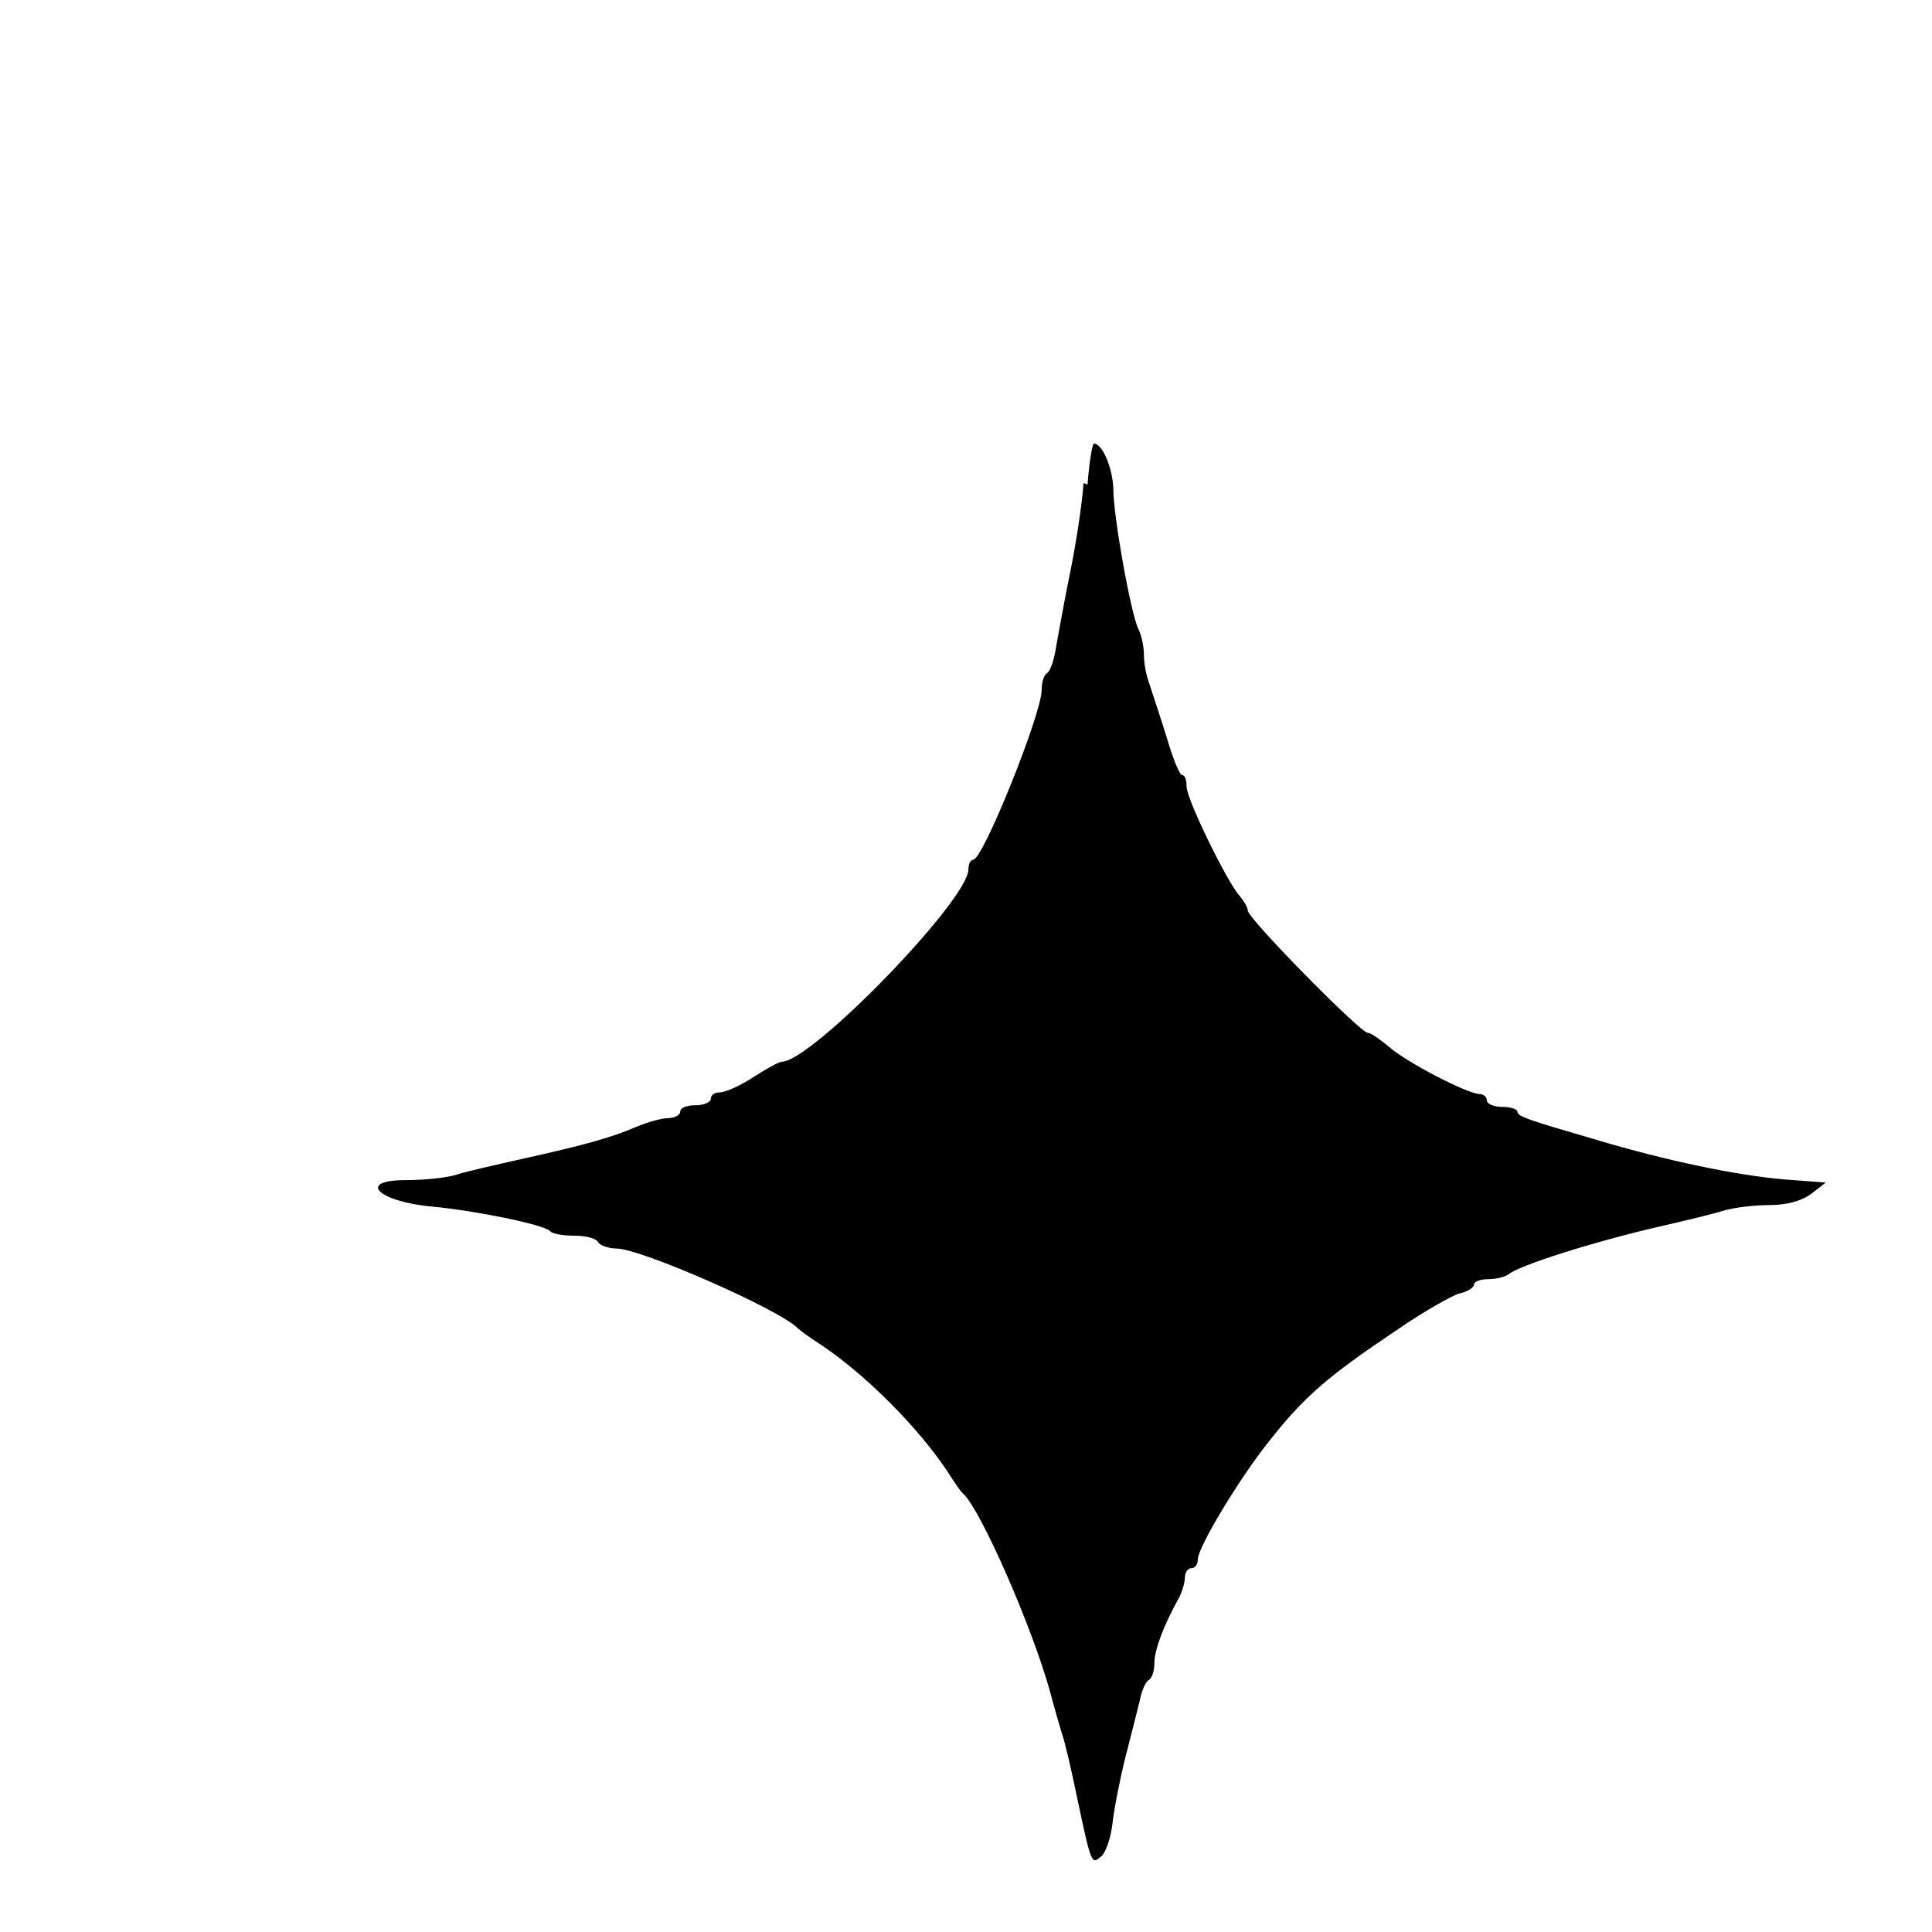
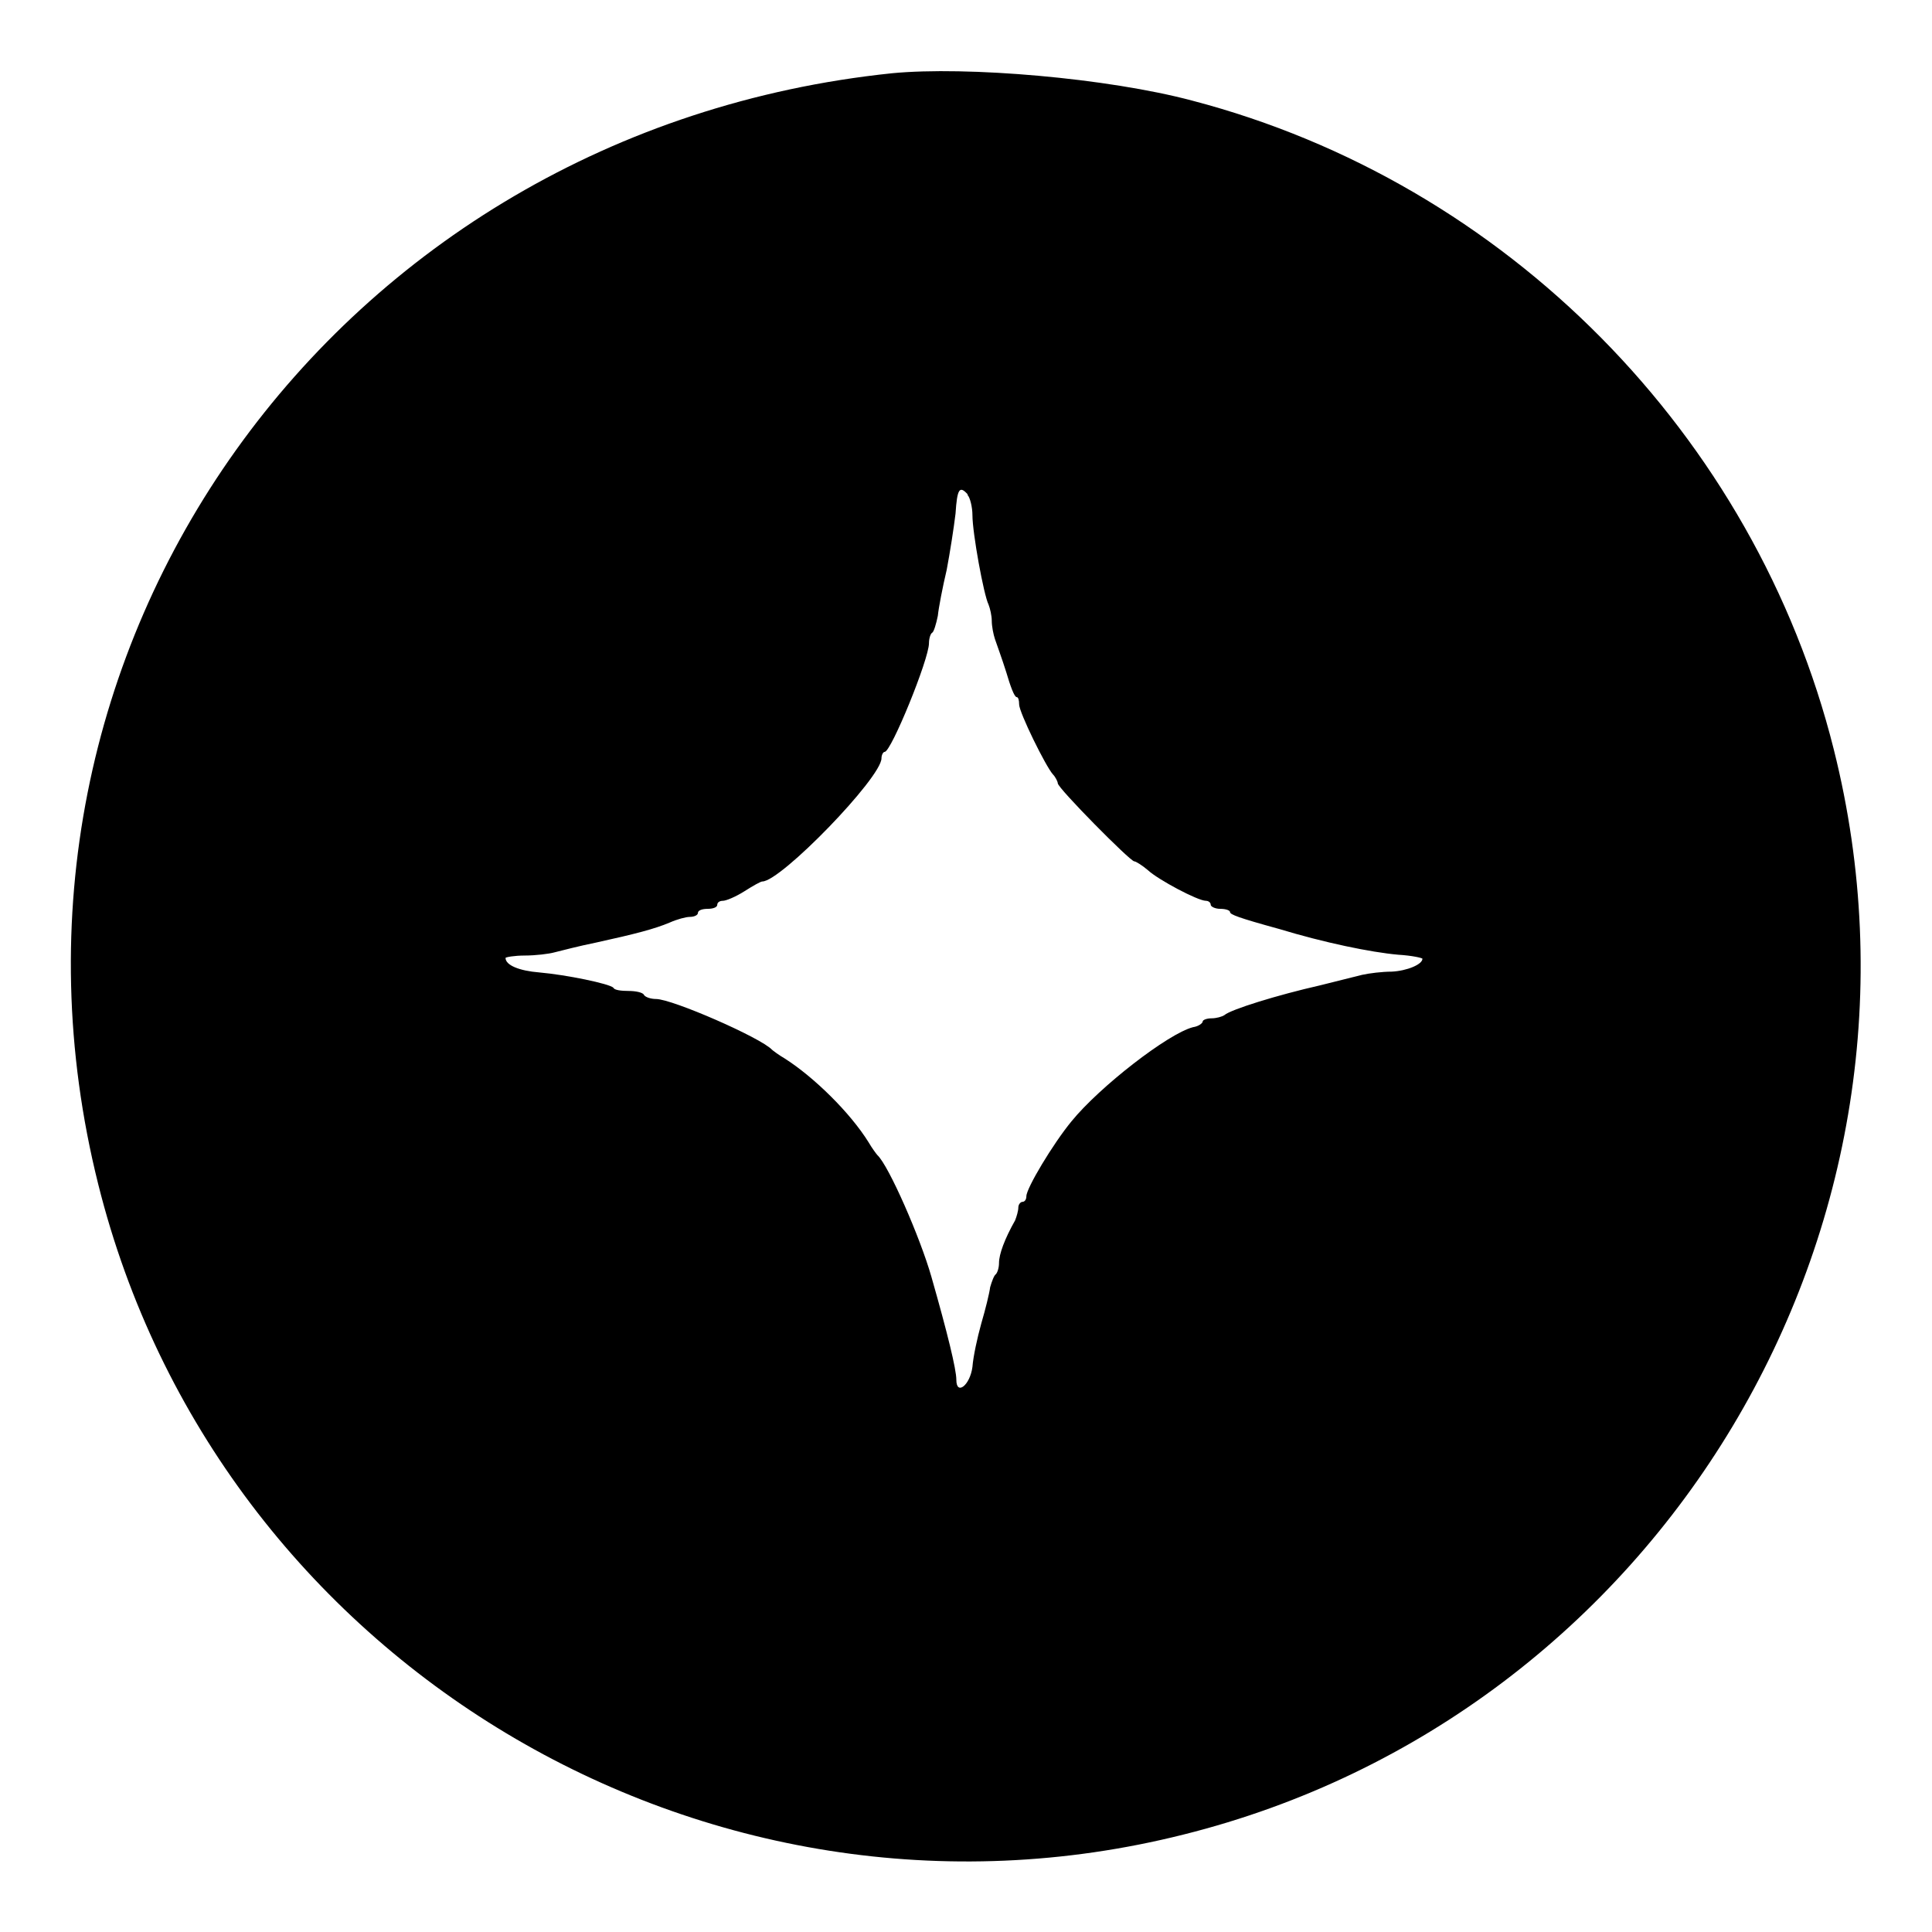
<svg xmlns="http://www.w3.org/2000/svg" fill="currentColor" fill-rule="evenodd" height="1em" style="flex:none;line-height:1" viewBox="0 0 24 24" width="1em">
-   <path d="M13.46 6c-0.02 0.29 -0.1 0.79 -0.17 1.13 -0.07 0.34 -0.14 0.74 -0.17 0.9 -0.02 0.15 -0.07 0.3 -0.11 0.33 -0.04 0.02 -0.07 0.11 -0.07 0.21 0 0.3 -0.73 2.11 -0.85 2.11 -0.03 -0 -0.06 0.05 -0.06 0.12 0 0.38 -1.95 2.39 -2.32 2.39 -0.03 -0 -0.18 0.08 -0.35 0.19 -0.17 0.11 -0.35 0.19 -0.42 0.19 -0.06 -0 -0.11 0.03 -0.11 0.08 0 0.04 -0.08 0.08 -0.19 0.08 -0.11 -0 -0.19 0.03 -0.19 0.08 0 0.04 -0.07 0.08 -0.15 0.08 -0.08 -0 -0.26 0.05 -0.4 0.11 -0.3 0.13 -0.66 0.23 -1.43 0.4 -0.31 0.07 -0.67 0.15 -0.79 0.19 -0.12 0.04 -0.41 0.07 -0.64 0.07 -0.62 -0 -0.34 0.27 0.34 0.33 0.53 0.05 1.36 0.22 1.45 0.3 0.03 0.04 0.17 0.06 0.3 0.06 0.14 -0 0.27 0.03 0.3 0.08 0.02 0.04 0.13 0.08 0.23 0.08 0.3 -0 2.03 0.76 2.25 0.99 0.02 0.02 0.14 0.11 0.25 0.18 0.57 0.37 1.26 1.06 1.63 1.63 0.07 0.11 0.15 0.23 0.18 0.25 0.22 0.21 0.85 1.65 1.07 2.44 0.05 0.19 0.12 0.43 0.15 0.53 0.04 0.11 0.12 0.46 0.19 0.8 0.18 0.85 0.18 0.83 0.3 0.73 0.06 -0.05 0.12 -0.24 0.14 -0.41 0.02 -0.18 0.09 -0.54 0.16 -0.82 0.07 -0.27 0.15 -0.59 0.18 -0.71 0.02 -0.11 0.07 -0.23 0.11 -0.25 0.04 -0.02 0.07 -0.11 0.07 -0.21 0 -0.16 0.11 -0.46 0.31 -0.82 0.04 -0.08 0.07 -0.19 0.07 -0.25 0 -0.06 0.04 -0.11 0.08 -0.11 0.05 -0 0.08 -0.05 0.08 -0.11 0 -0.15 0.52 -1.01 0.88 -1.46 0.44 -0.56 0.73 -0.81 1.58 -1.38 0.33 -0.23 0.69 -0.43 0.78 -0.46 0.11 -0.02 0.19 -0.08 0.19 -0.11 0 -0.04 0.08 -0.07 0.18 -0.07 0.1 -0 0.21 -0.03 0.25 -0.06 0.13 -0.11 1.04 -0.4 1.86 -0.59 0.31 -0.07 0.68 -0.16 0.81 -0.2 0.13 -0.04 0.38 -0.07 0.57 -0.07 0.21 -0 0.4 -0.05 0.52 -0.14l0.18 -0.14 -0.53 -0.04c-0.56 -0.05 -1.42 -0.22 -2.35 -0.5 -0.79 -0.23 -0.95 -0.28 -0.95 -0.34 0 -0.03 -0.08 -0.06 -0.19 -0.06 -0.11 -0 -0.19 -0.04 -0.19 -0.08 0 -0.05 -0.05 -0.08 -0.09 -0.08 -0.15 -0 -0.92 -0.4 -1.13 -0.59 -0.11 -0.09 -0.22 -0.17 -0.26 -0.17 -0.09 -0 -1.49 -1.42 -1.49 -1.52 0 -0.04 -0.05 -0.12 -0.1 -0.18 -0.15 -0.16 -0.66 -1.2 -0.66 -1.36 0 -0.08 -0.02 -0.14 -0.05 -0.14 -0.04 -0 -0.12 -0.21 -0.2 -0.48 -0.08 -0.26 -0.18 -0.55 -0.21 -0.65 -0.04 -0.1 -0.07 -0.26 -0.07 -0.37 0 -0.1 -0.03 -0.24 -0.07 -0.32 -0.09 -0.18 -0.31 -1.39 -0.31 -1.74 -0.01 -0.27 -0.14 -0.56 -0.24 -0.56 -0.02 -0 -0.06 0.23 -0.08 0.51z" />
+   <path d="M11.08 0.91c-6.92 0.72 -11.52 7.16 -9.86 13.8 1.48 5.93 7.55 9.57 13.48 8.08 5.93 -1.48 9.57 -7.55 8.08 -13.48 -0.98 -3.91 -4.07 -7.04 -7.97 -8.06 -1.05 -0.28 -2.8 -0.43 -3.73 -0.34zm0.94 5.24c0.03 0.03 0.06 0.15 0.06 0.25 0 0.22 0.14 0.99 0.2 1.11 0.02 0.05 0.04 0.14 0.04 0.2 0 0.07 0.02 0.17 0.04 0.23 0.02 0.06 0.09 0.25 0.14 0.41 0.05 0.17 0.1 0.31 0.13 0.31 0.02 -0 0.03 0.04 0.03 0.09 0 0.1 0.33 0.77 0.42 0.87 0.03 0.03 0.06 0.09 0.06 0.11 0 0.06 0.9 0.97 0.95 0.97 0.02 -0 0.1 0.05 0.17 0.11 0.13 0.12 0.62 0.38 0.72 0.38 0.03 -0 0.06 0.02 0.06 0.05 0 0.02 0.05 0.05 0.12 0.05 0.07 -0 0.12 0.02 0.12 0.04 0 0.03 0.1 0.07 0.61 0.21 0.56 0.17 1.14 0.29 1.48 0.32 0.17 0.01 0.3 0.04 0.3 0.05 0 0.07 -0.19 0.15 -0.38 0.16 -0.12 -0 -0.28 0.02 -0.37 0.04 -0.08 0.02 -0.32 0.08 -0.52 0.13 -0.53 0.12 -1.11 0.3 -1.19 0.37 -0.03 0.02 -0.1 0.04 -0.16 0.04 -0.06 -0 -0.11 0.02 -0.11 0.04 0 0.02 -0.05 0.06 -0.12 0.07 -0.31 0.08 -1.16 0.74 -1.51 1.17 -0.23 0.28 -0.56 0.83 -0.56 0.93 0 0.04 -0.02 0.07 -0.05 0.07 -0.02 -0 -0.05 0.03 -0.05 0.07 0 0.04 -0.02 0.11 -0.04 0.16 -0.13 0.23 -0.2 0.42 -0.2 0.53 0 0.06 -0.02 0.12 -0.04 0.14 -0.02 0.01 -0.05 0.09 -0.07 0.16 -0.01 0.08 -0.06 0.28 -0.11 0.45 -0.05 0.18 -0.1 0.41 -0.11 0.54 -0.03 0.23 -0.2 0.36 -0.2 0.16 0 -0.13 -0.11 -0.58 -0.31 -1.28 -0.14 -0.49 -0.53 -1.38 -0.67 -1.51 -0.01 -0.01 -0.07 -0.09 -0.11 -0.16 -0.23 -0.37 -0.68 -0.81 -1.04 -1.04 -0.07 -0.04 -0.15 -0.1 -0.16 -0.11 -0.14 -0.15 -1.24 -0.63 -1.44 -0.63 -0.06 -0 -0.13 -0.02 -0.15 -0.05 -0.01 -0.03 -0.1 -0.05 -0.19 -0.05 -0.09 -0 -0.18 -0.01 -0.19 -0.04 -0.05 -0.05 -0.58 -0.16 -0.92 -0.19 -0.25 -0.02 -0.42 -0.09 -0.42 -0.18 0 -0.01 0.11 -0.03 0.24 -0.03 0.13 -0 0.3 -0.02 0.37 -0.04 0.08 -0.02 0.31 -0.08 0.51 -0.12 0.5 -0.11 0.73 -0.17 0.92 -0.25 0.09 -0.04 0.2 -0.07 0.25 -0.07 0.05 -0 0.1 -0.02 0.1 -0.05 0 -0.03 0.05 -0.05 0.12 -0.05 0.07 -0 0.12 -0.02 0.12 -0.05 0 -0.03 0.03 -0.05 0.07 -0.05 0.04 -0 0.16 -0.05 0.27 -0.12 0.11 -0.07 0.2 -0.12 0.22 -0.12 0.23 -0 1.48 -1.29 1.48 -1.53 0 -0.04 0.02 -0.08 0.04 -0.08 0.08 -0 0.55 -1.15 0.55 -1.35 0 -0.06 0.02 -0.12 0.04 -0.13 0.02 -0.01 0.05 -0.11 0.07 -0.21 0.01 -0.1 0.06 -0.36 0.11 -0.57 0.04 -0.21 0.09 -0.53 0.11 -0.7 0.02 -0.31 0.05 -0.35 0.15 -0.24z" />
</svg>
